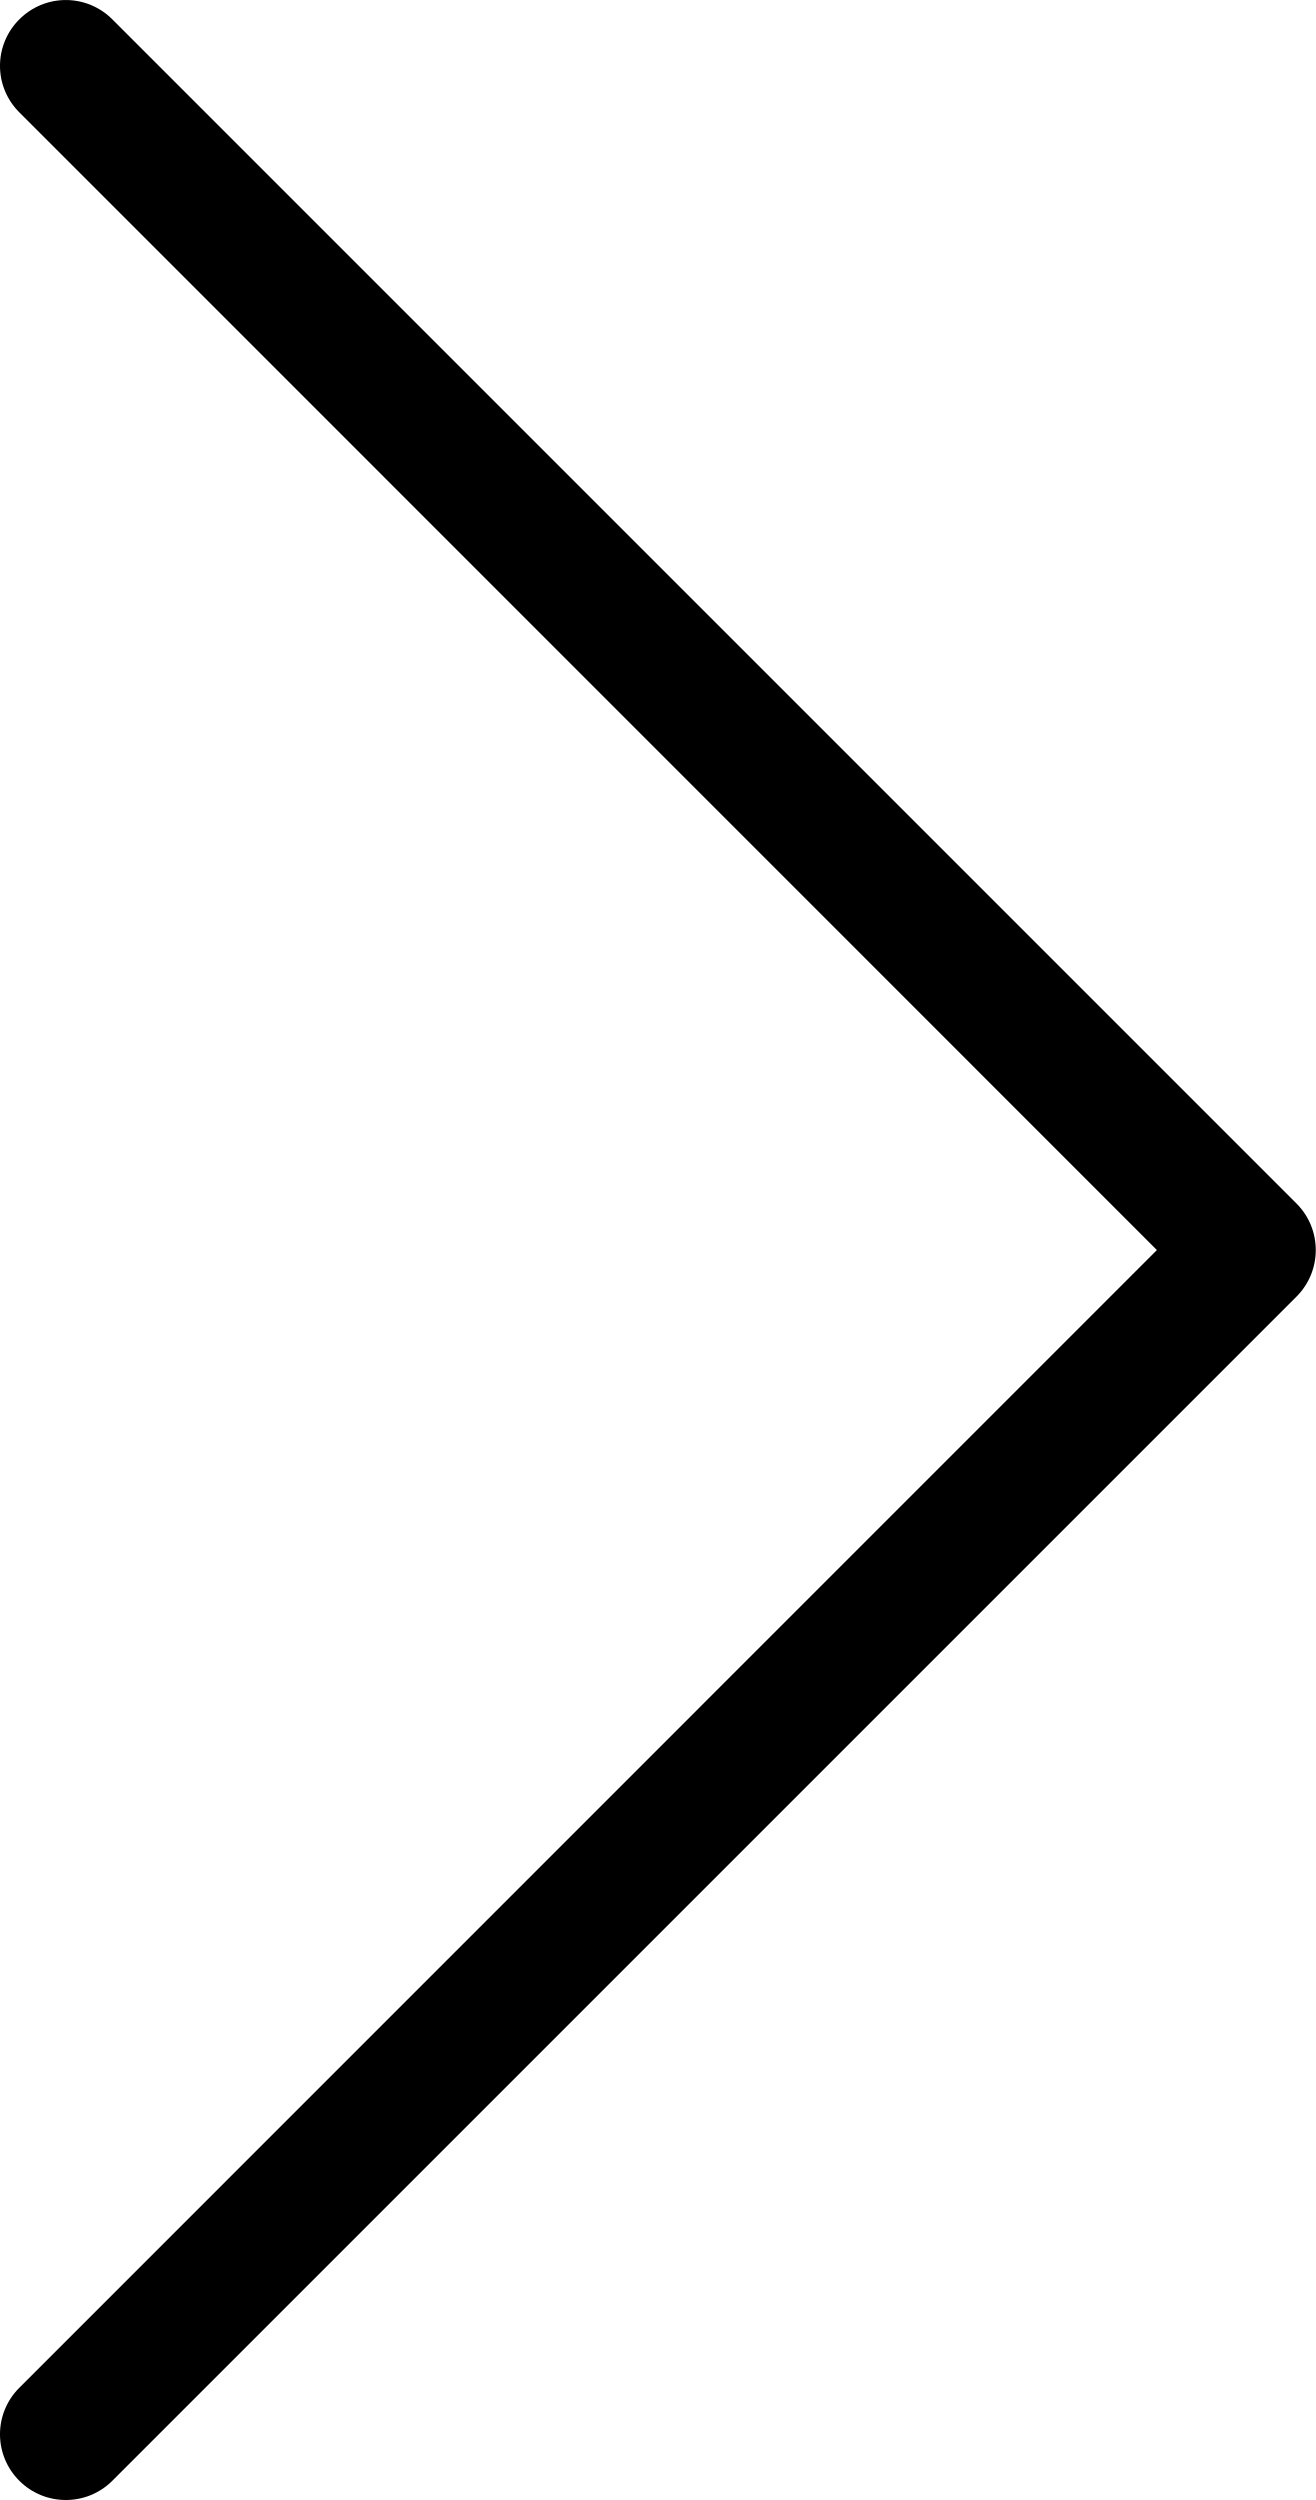
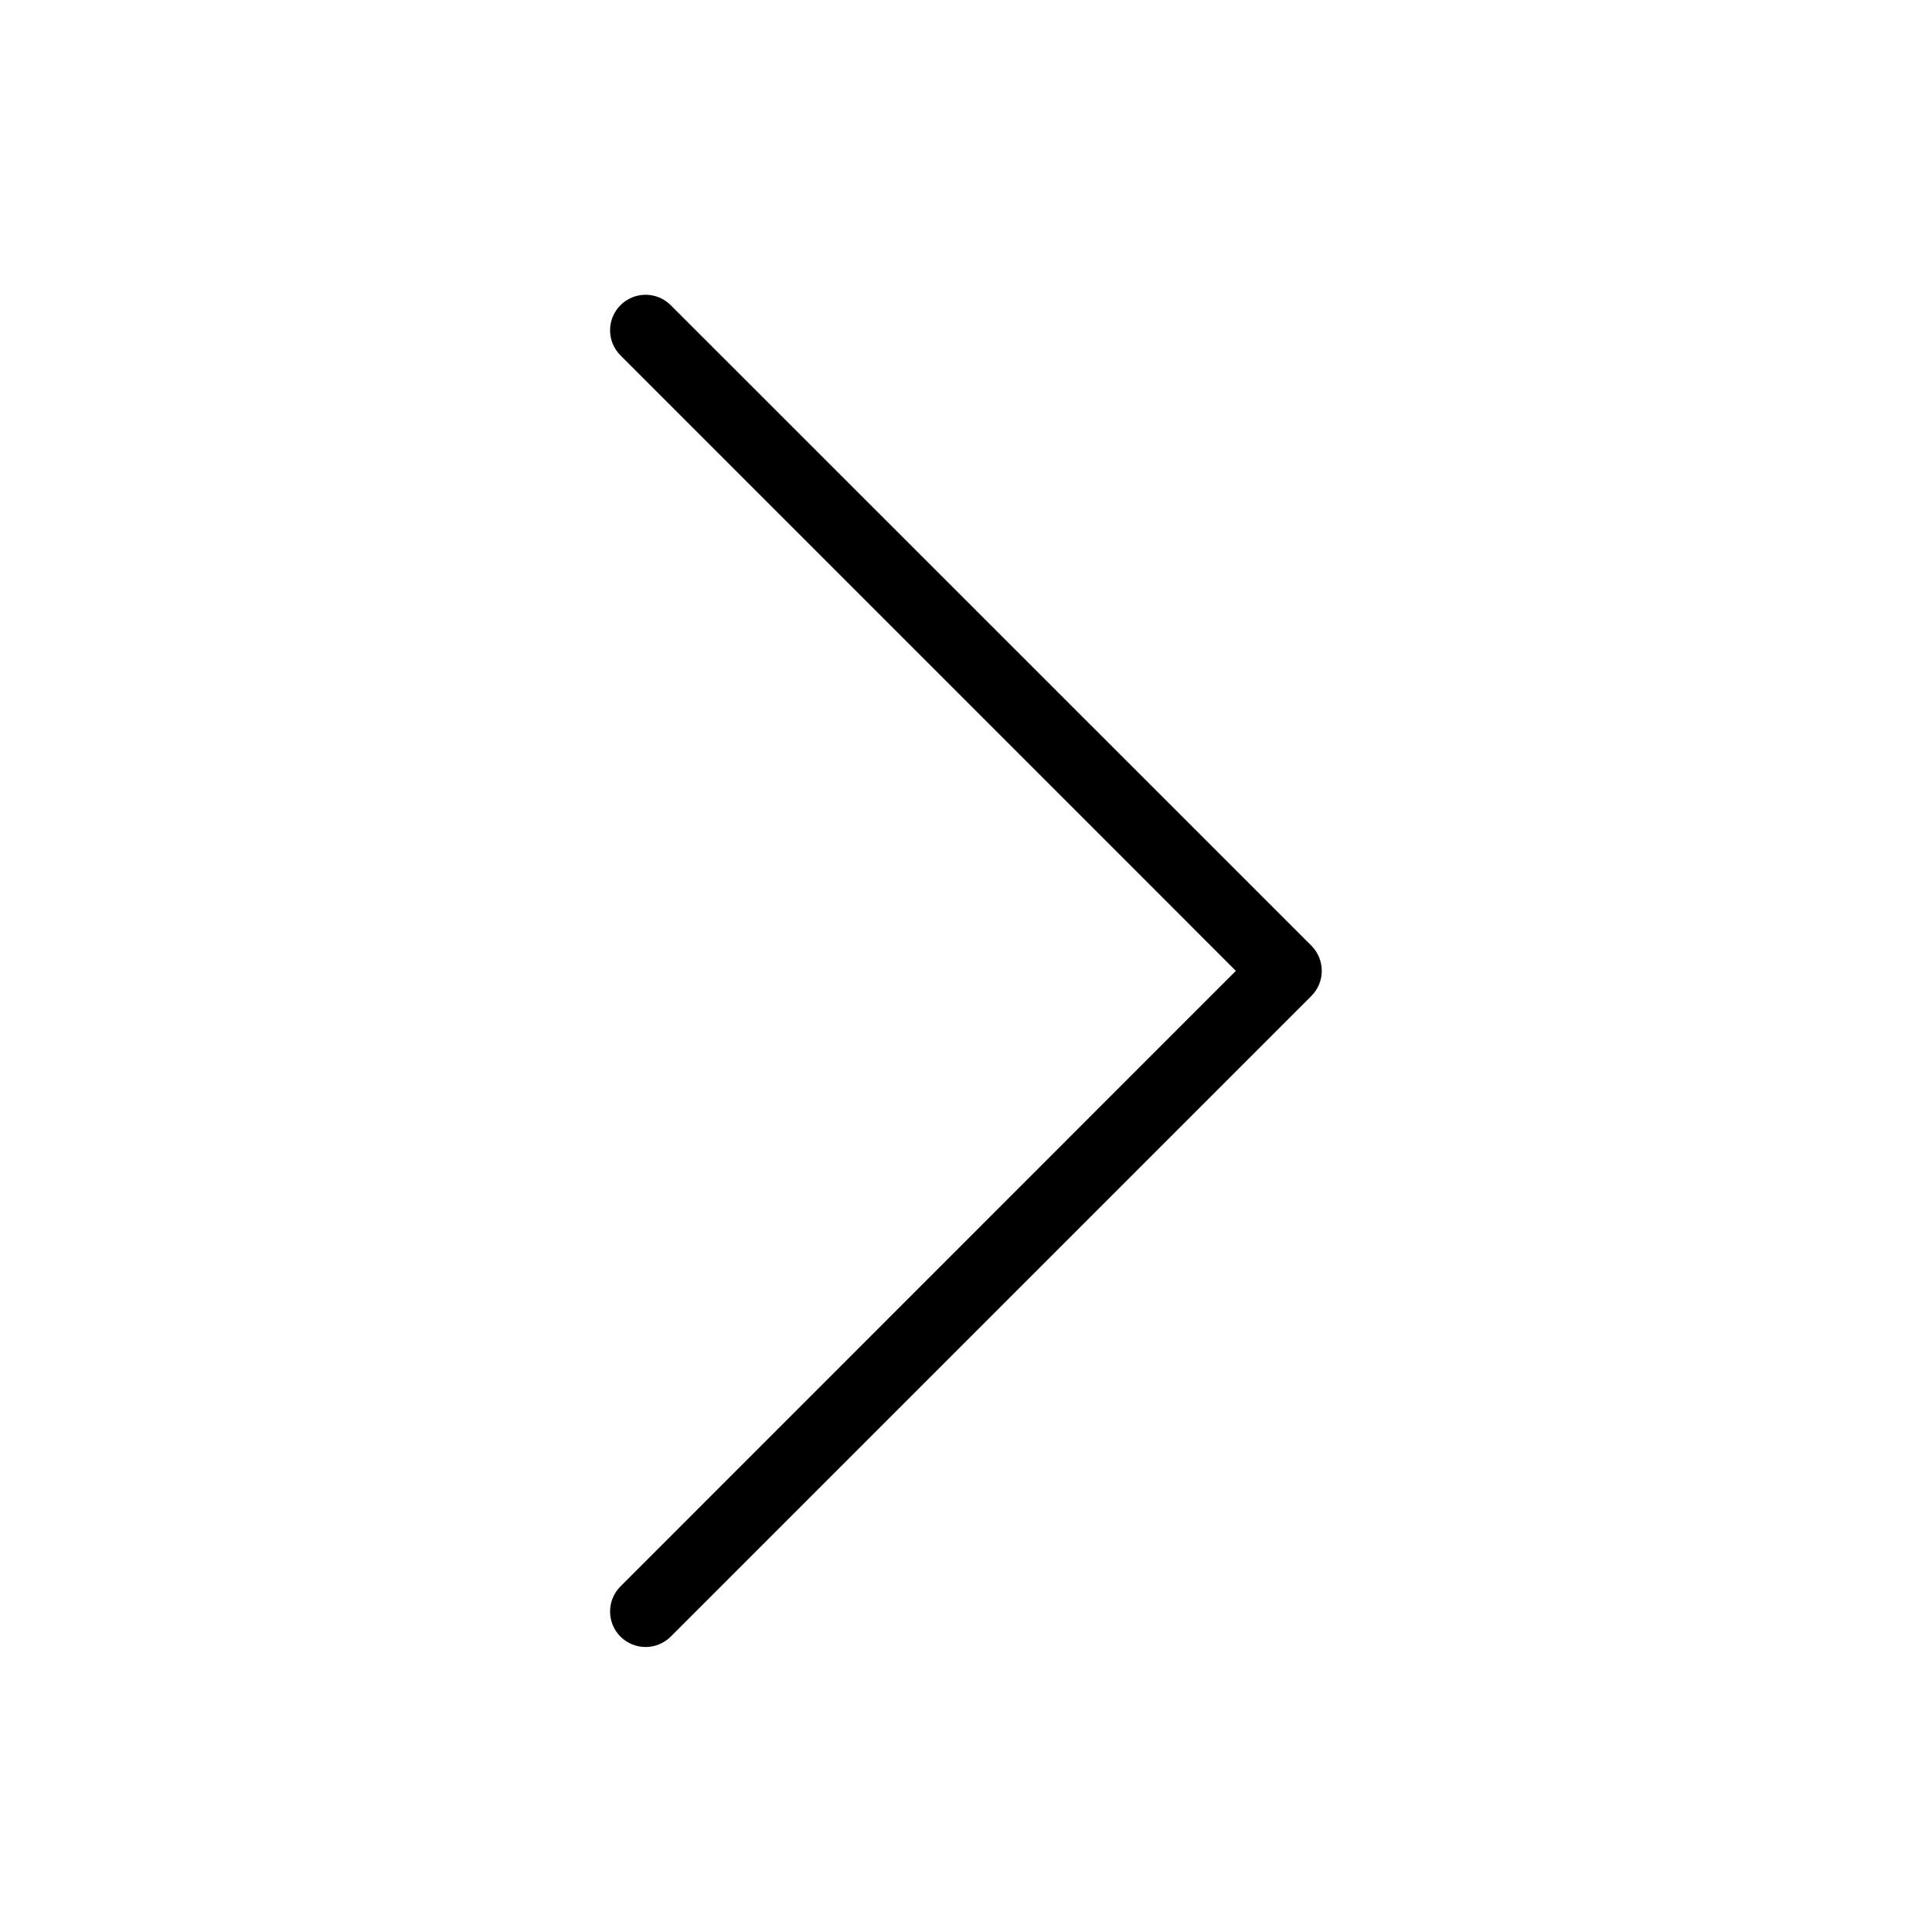
- <svg xmlns="http://www.w3.org/2000/svg" width="41.667" height="79.167" viewBox="0 0 41.667 79.167">
-   <g transform="translate(-33.334 -8.333) rotate(90)">
-     <path d="M47.918-69.969,11.891-33.946a2.077,2.077,0,0,1-2.945,0,2.077,2.077,0,0,1,0-2.945l37.5-37.5a2.084,2.084,0,0,1,2.945,0l37.5,37.5a2.084,2.084,0,0,1,0,2.945,2.077,2.077,0,0,1-2.945,0Z" />
+ <svg xmlns="http://www.w3.org/2000/svg" height="100" viewBox="0 0 100 100" width="100">
+   <clipPath id="a">
+     <path d="m0 0h100v100h-100z" />
+   </clipPath>
+   <g clip-path="url(#a)">
+     <path d="m43.334-70.552-31.855 31.852a1.837 1.837 0 0 1 -2.6 0 1.837 1.837 0 0 1 0-2.6l33.154-33.162a1.843 1.843 0 0 1 2.6 0l33.162 33.162a1.843 1.843 0 0 1 0 2.6 1.837 1.837 0 0 1 -2.6 0z" transform="matrix(0 1 -1 0 -6.584 6.917)" />
  </g>
</svg>
